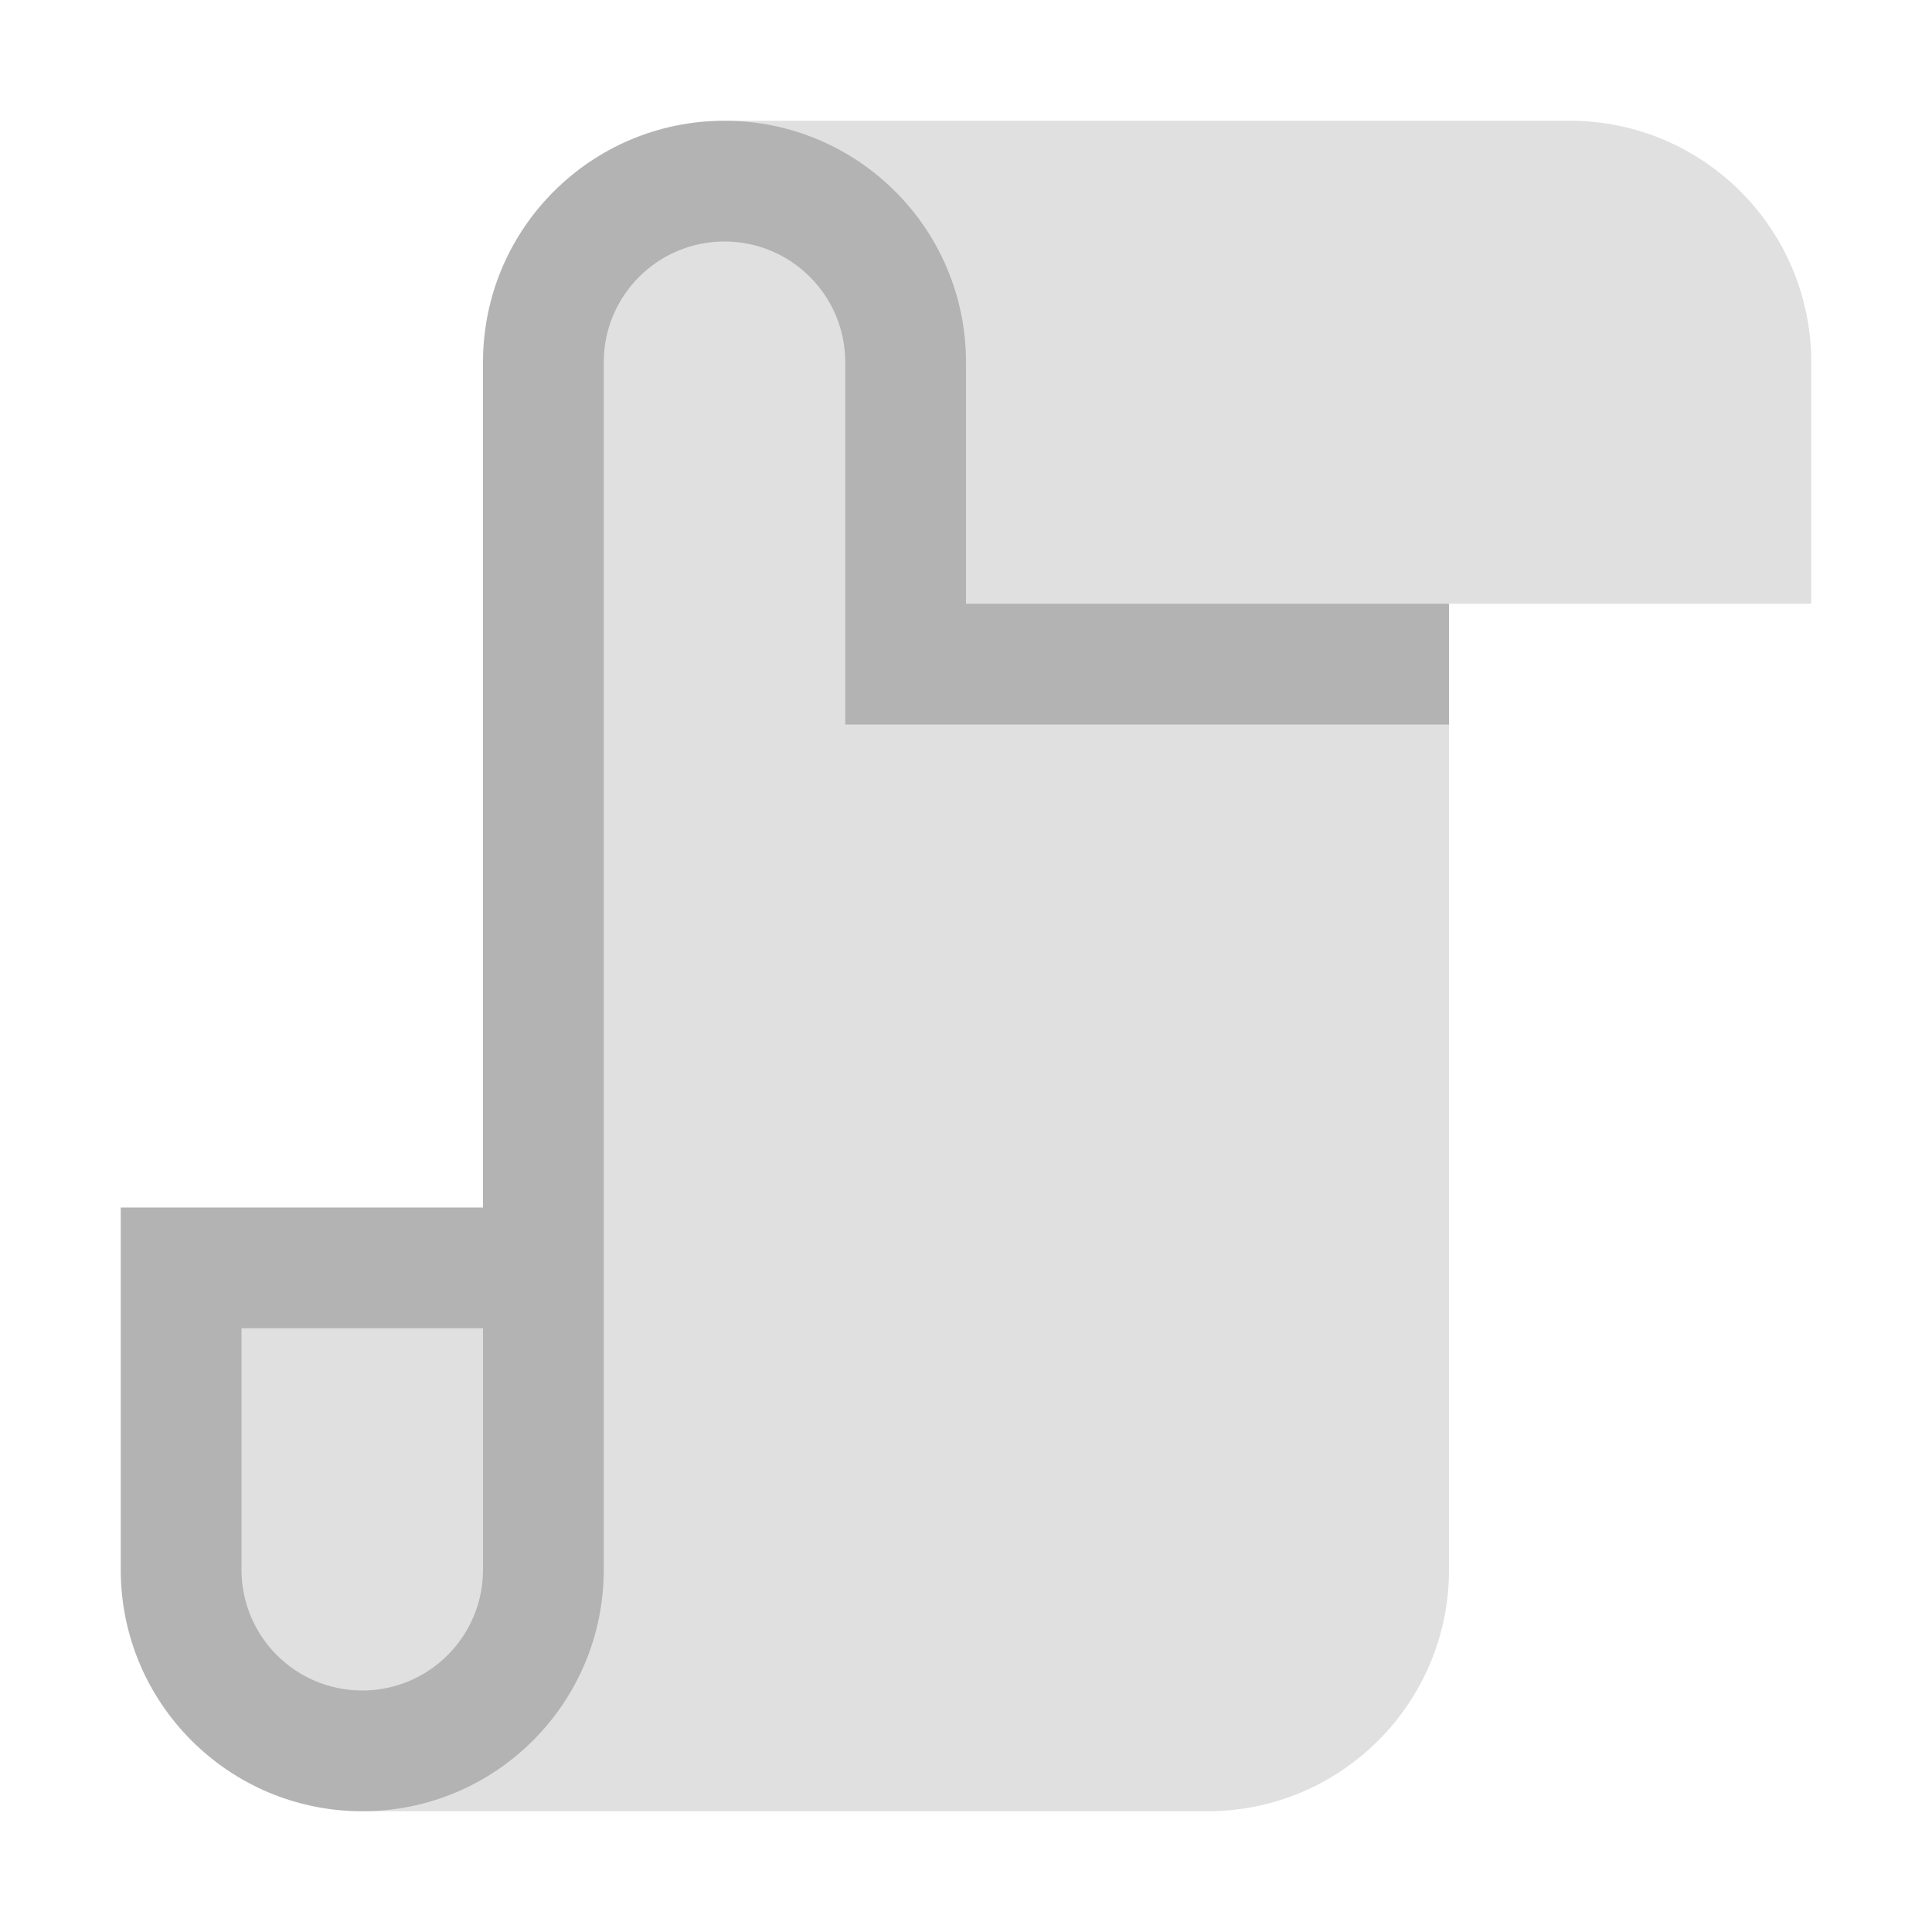
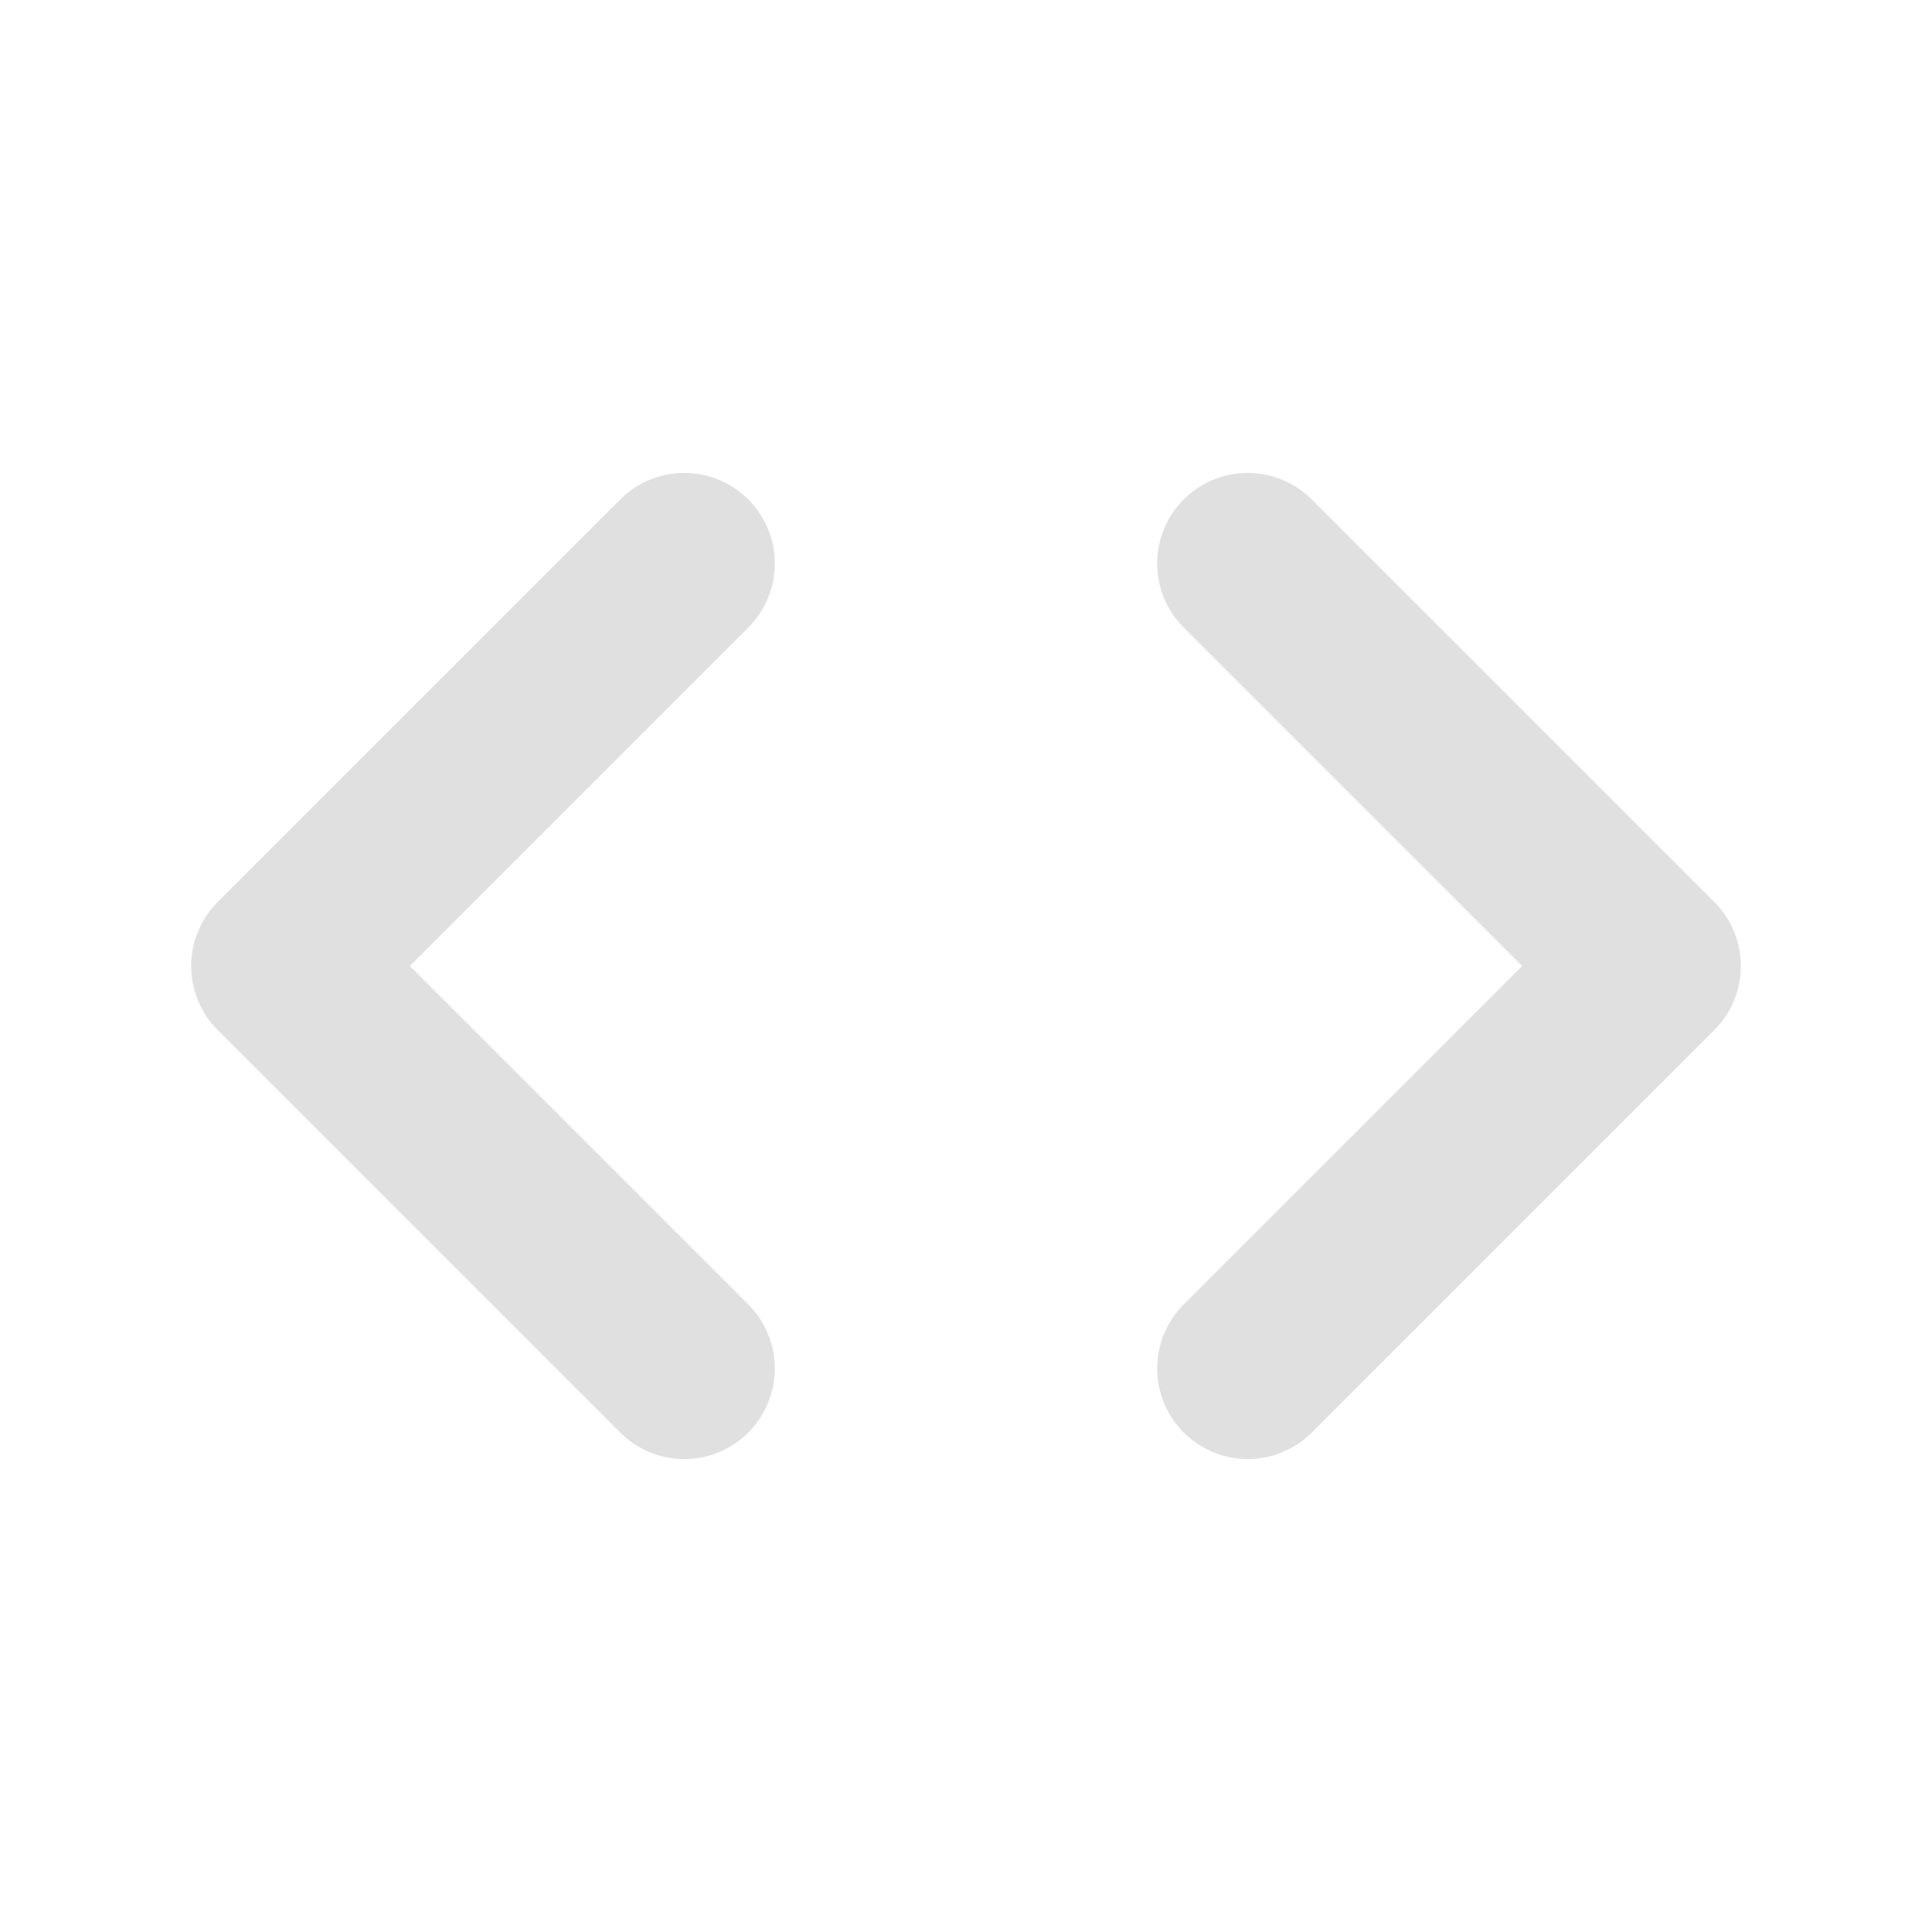
- <svg xmlns="http://www.w3.org/2000/svg" width="16" height="16">
-   <path fill="#e0e0e0" d="M6 1a2 2 0 0 0-2 2v7H1v3a2 2 0 0 0 2 2h7a2 2 0 0 0 2-2V5h3V3a2 2 0 0 0-2-2z" />
-   <path fill-opacity=".2" d="M6 1a2 2 0 0 0-2 2v7H1v3a2 2 0 1 0 4 0V3a1 1 0 0 1 2 0v3h5V5H8V3a2 2 0 0 0-2-2zM2 11h2v2a1 1 0 0 1-2 0z" />
+ <svg xmlns="http://www.w3.org/2000/svg" width="16" height="16" viewBox="0 0 24 24" fill="none" stroke="#e0e0e0" stroke-width="2.25" stroke-linecap="round" stroke-linejoin="round">
+   <path d="M8.5 7l-5 5 5 5M15.5 7l5 5-5 5" />
</svg>
